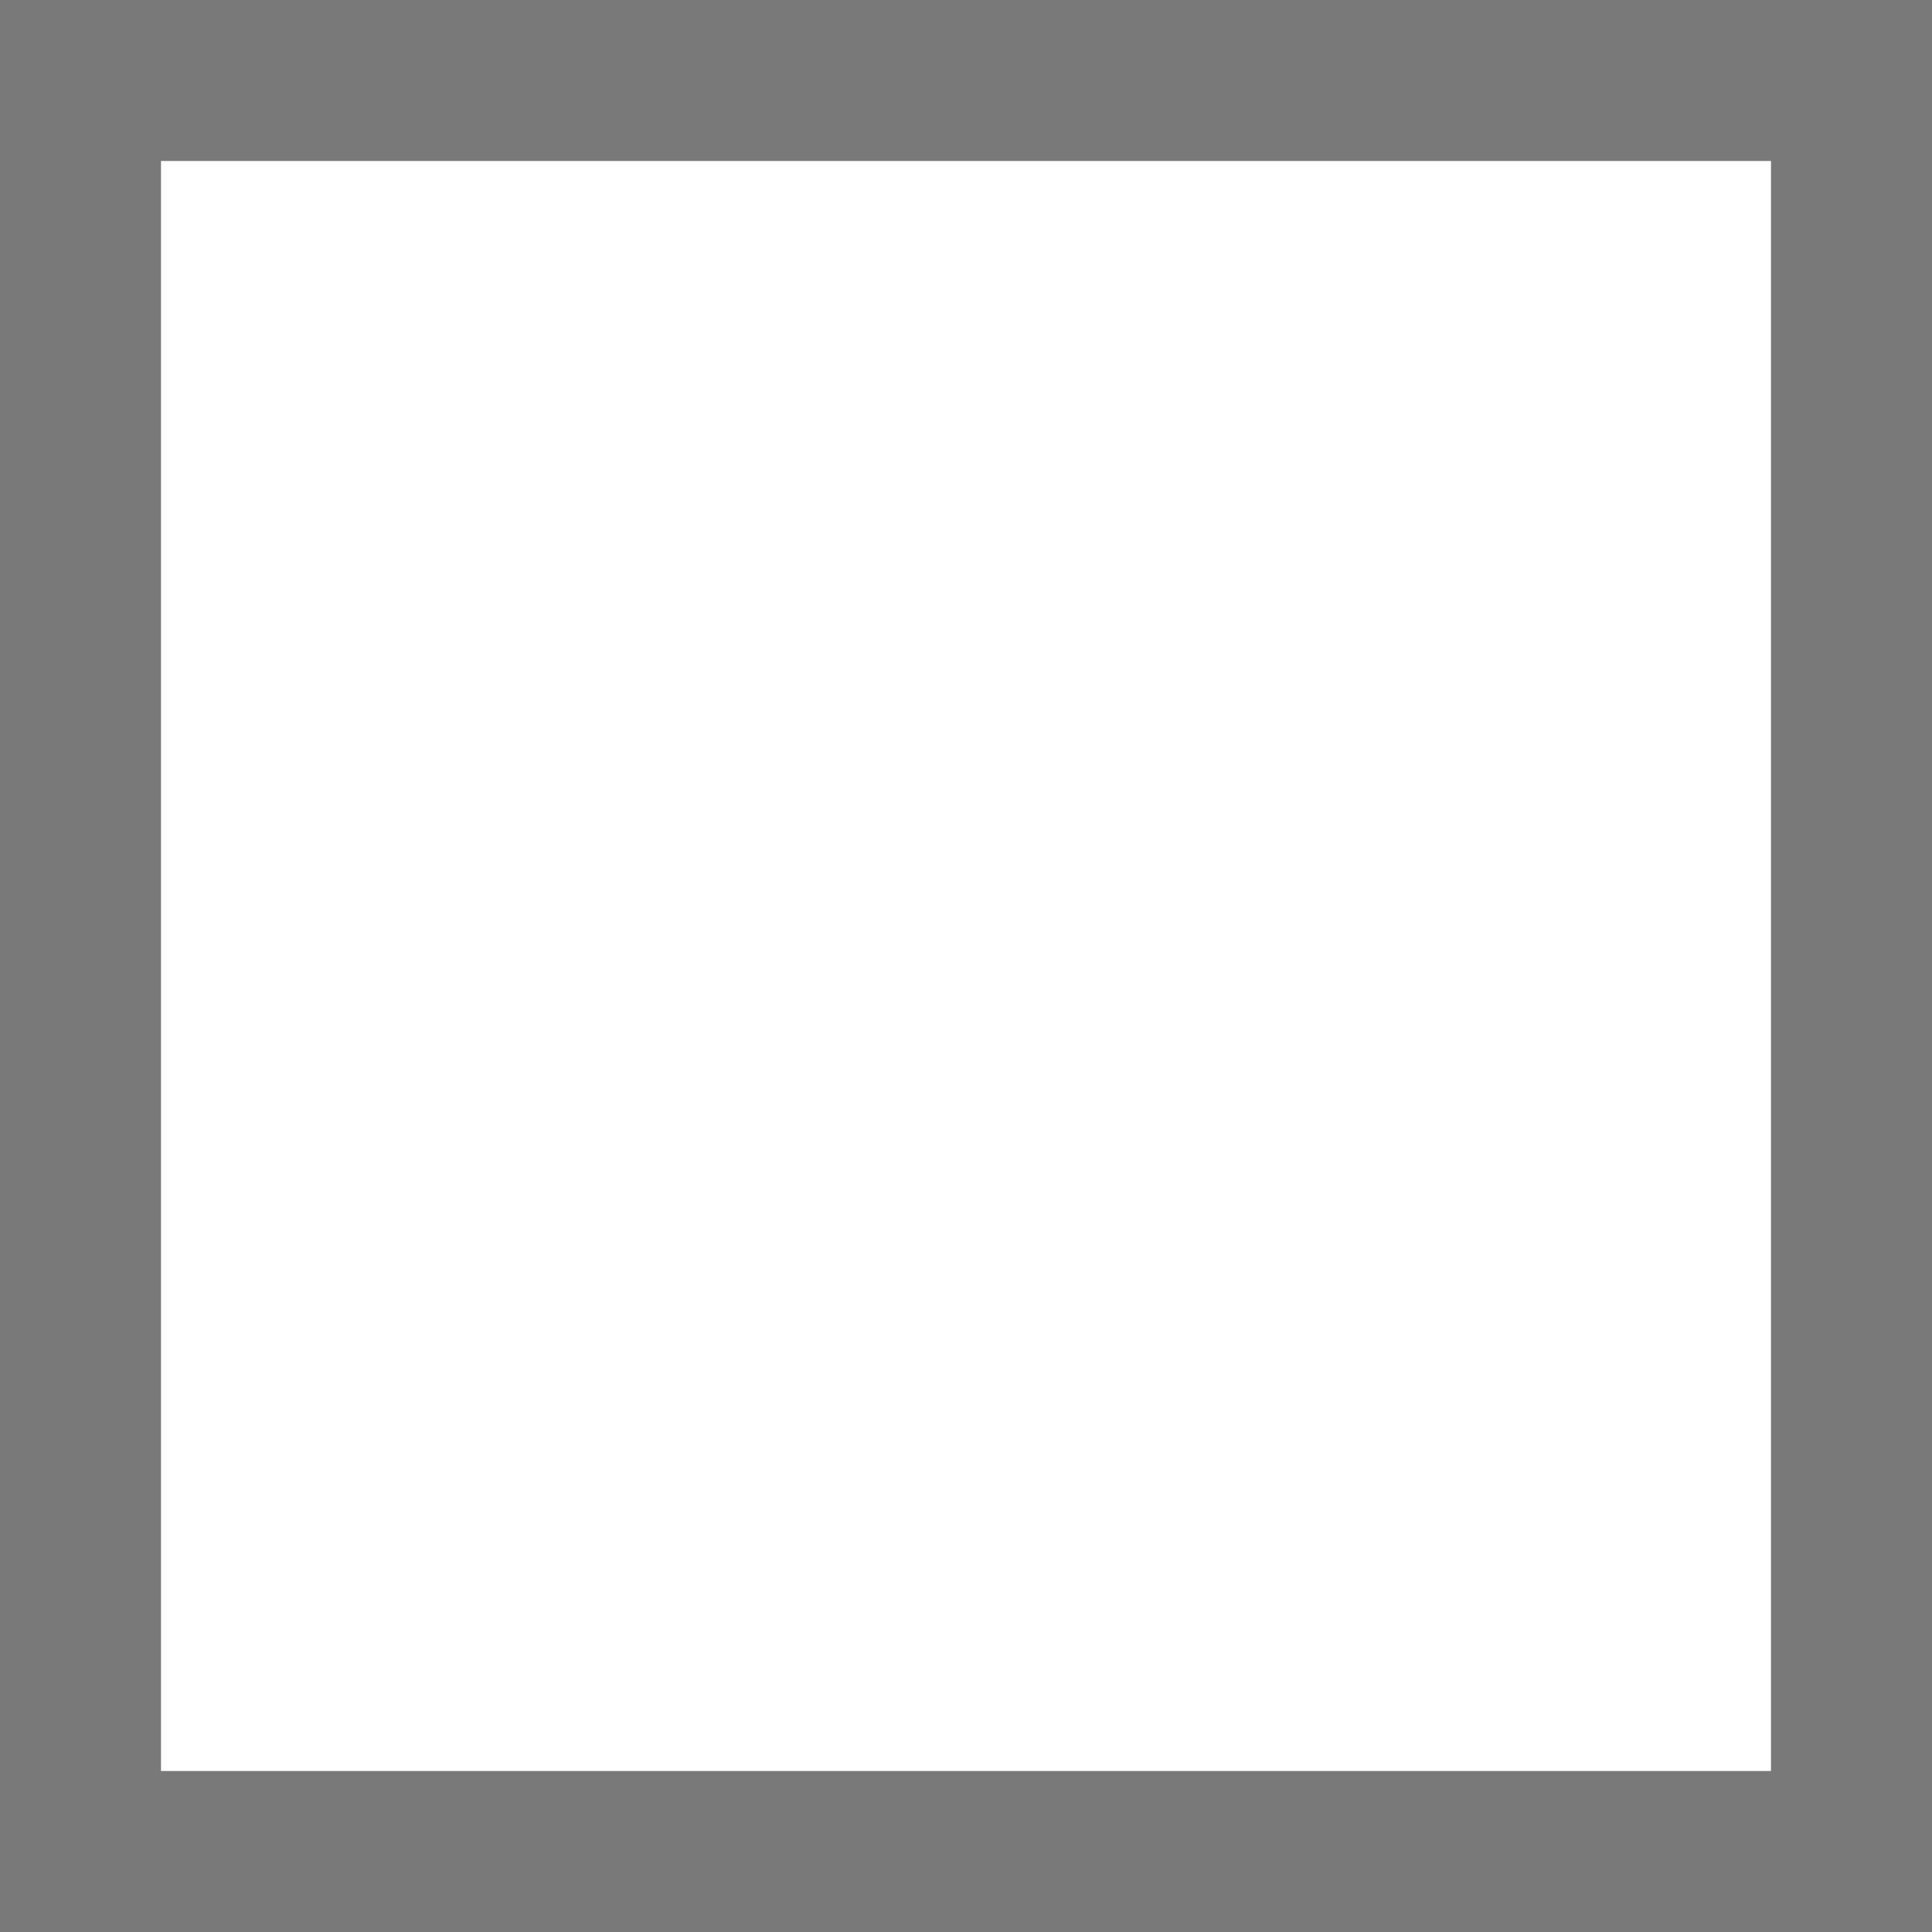
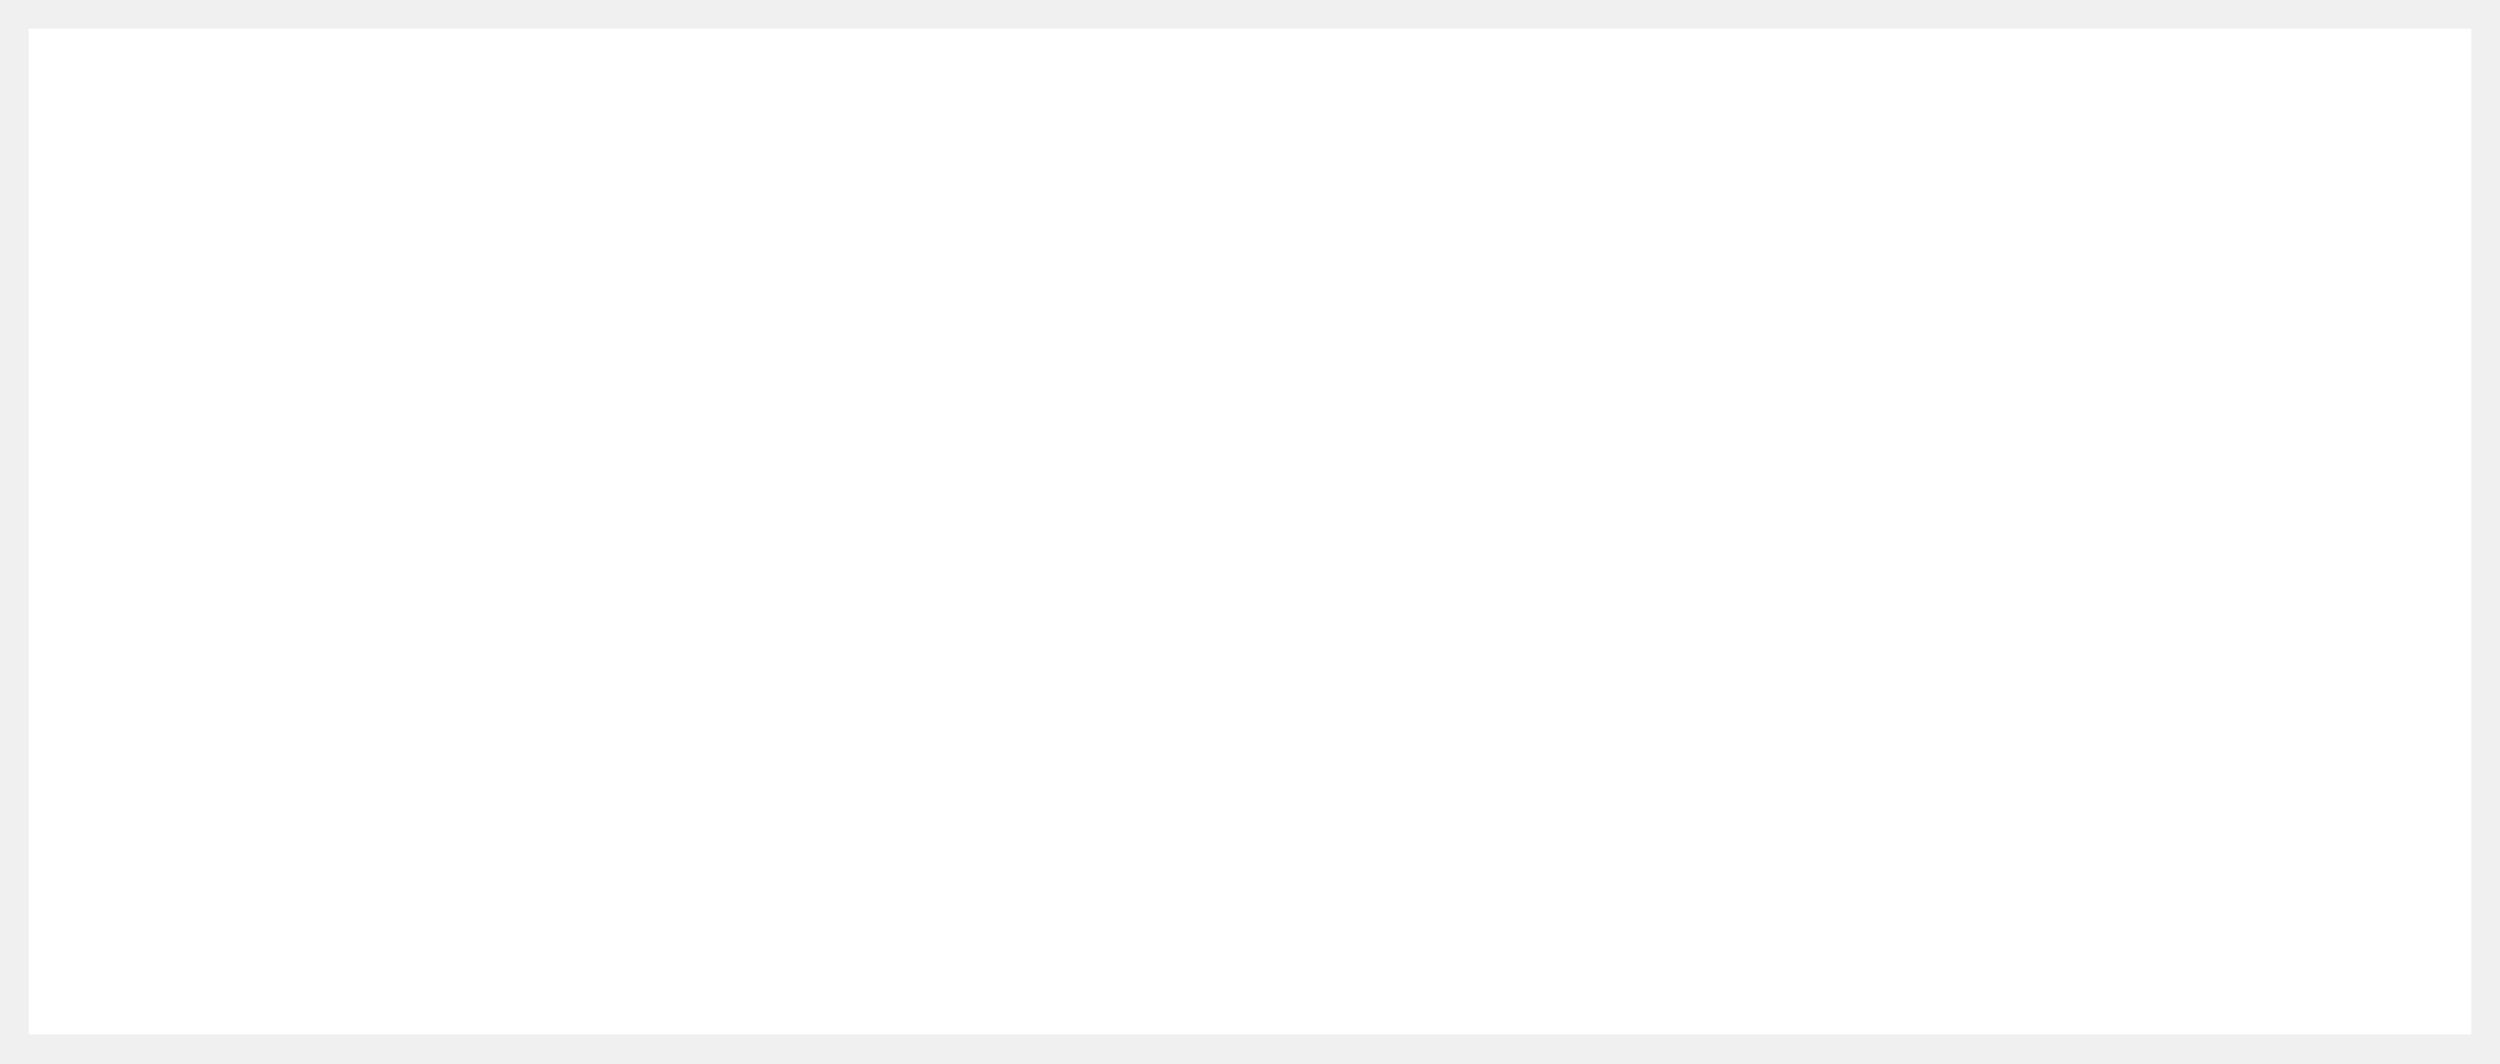
- <svg xmlns="http://www.w3.org/2000/svg" version="1.1" width="12px" height="12px" viewBox="1931 524  12 12">
-   <path d="M 1931.5 524.5  L 1942.5 524.5  L 1942.5 535.5  L 1931.5 535.5  L 1931.5 524.5  Z " fill-rule="nonzero" fill="#ffffff" stroke="none" />
-   <path d="M 1931.5 524.5  L 1942.5 524.5  L 1942.5 535.5  L 1931.5 535.5  L 1931.5 524.5  Z " stroke-width="1" stroke="#797979" fill="none" />
+ <svg xmlns="http://www.w3.org/2000/svg" version="1.1" width="87px" height="37px">
+   <g transform="matrix(1 0 0 1 -1773 -450 )">
+     <path d="M 1774 451  L 1859 451  L 1859 486  L 1774 486  L 1774 451  Z " fill-rule="nonzero" fill="#ffffff" stroke="none" />
+   </g>
</svg>
